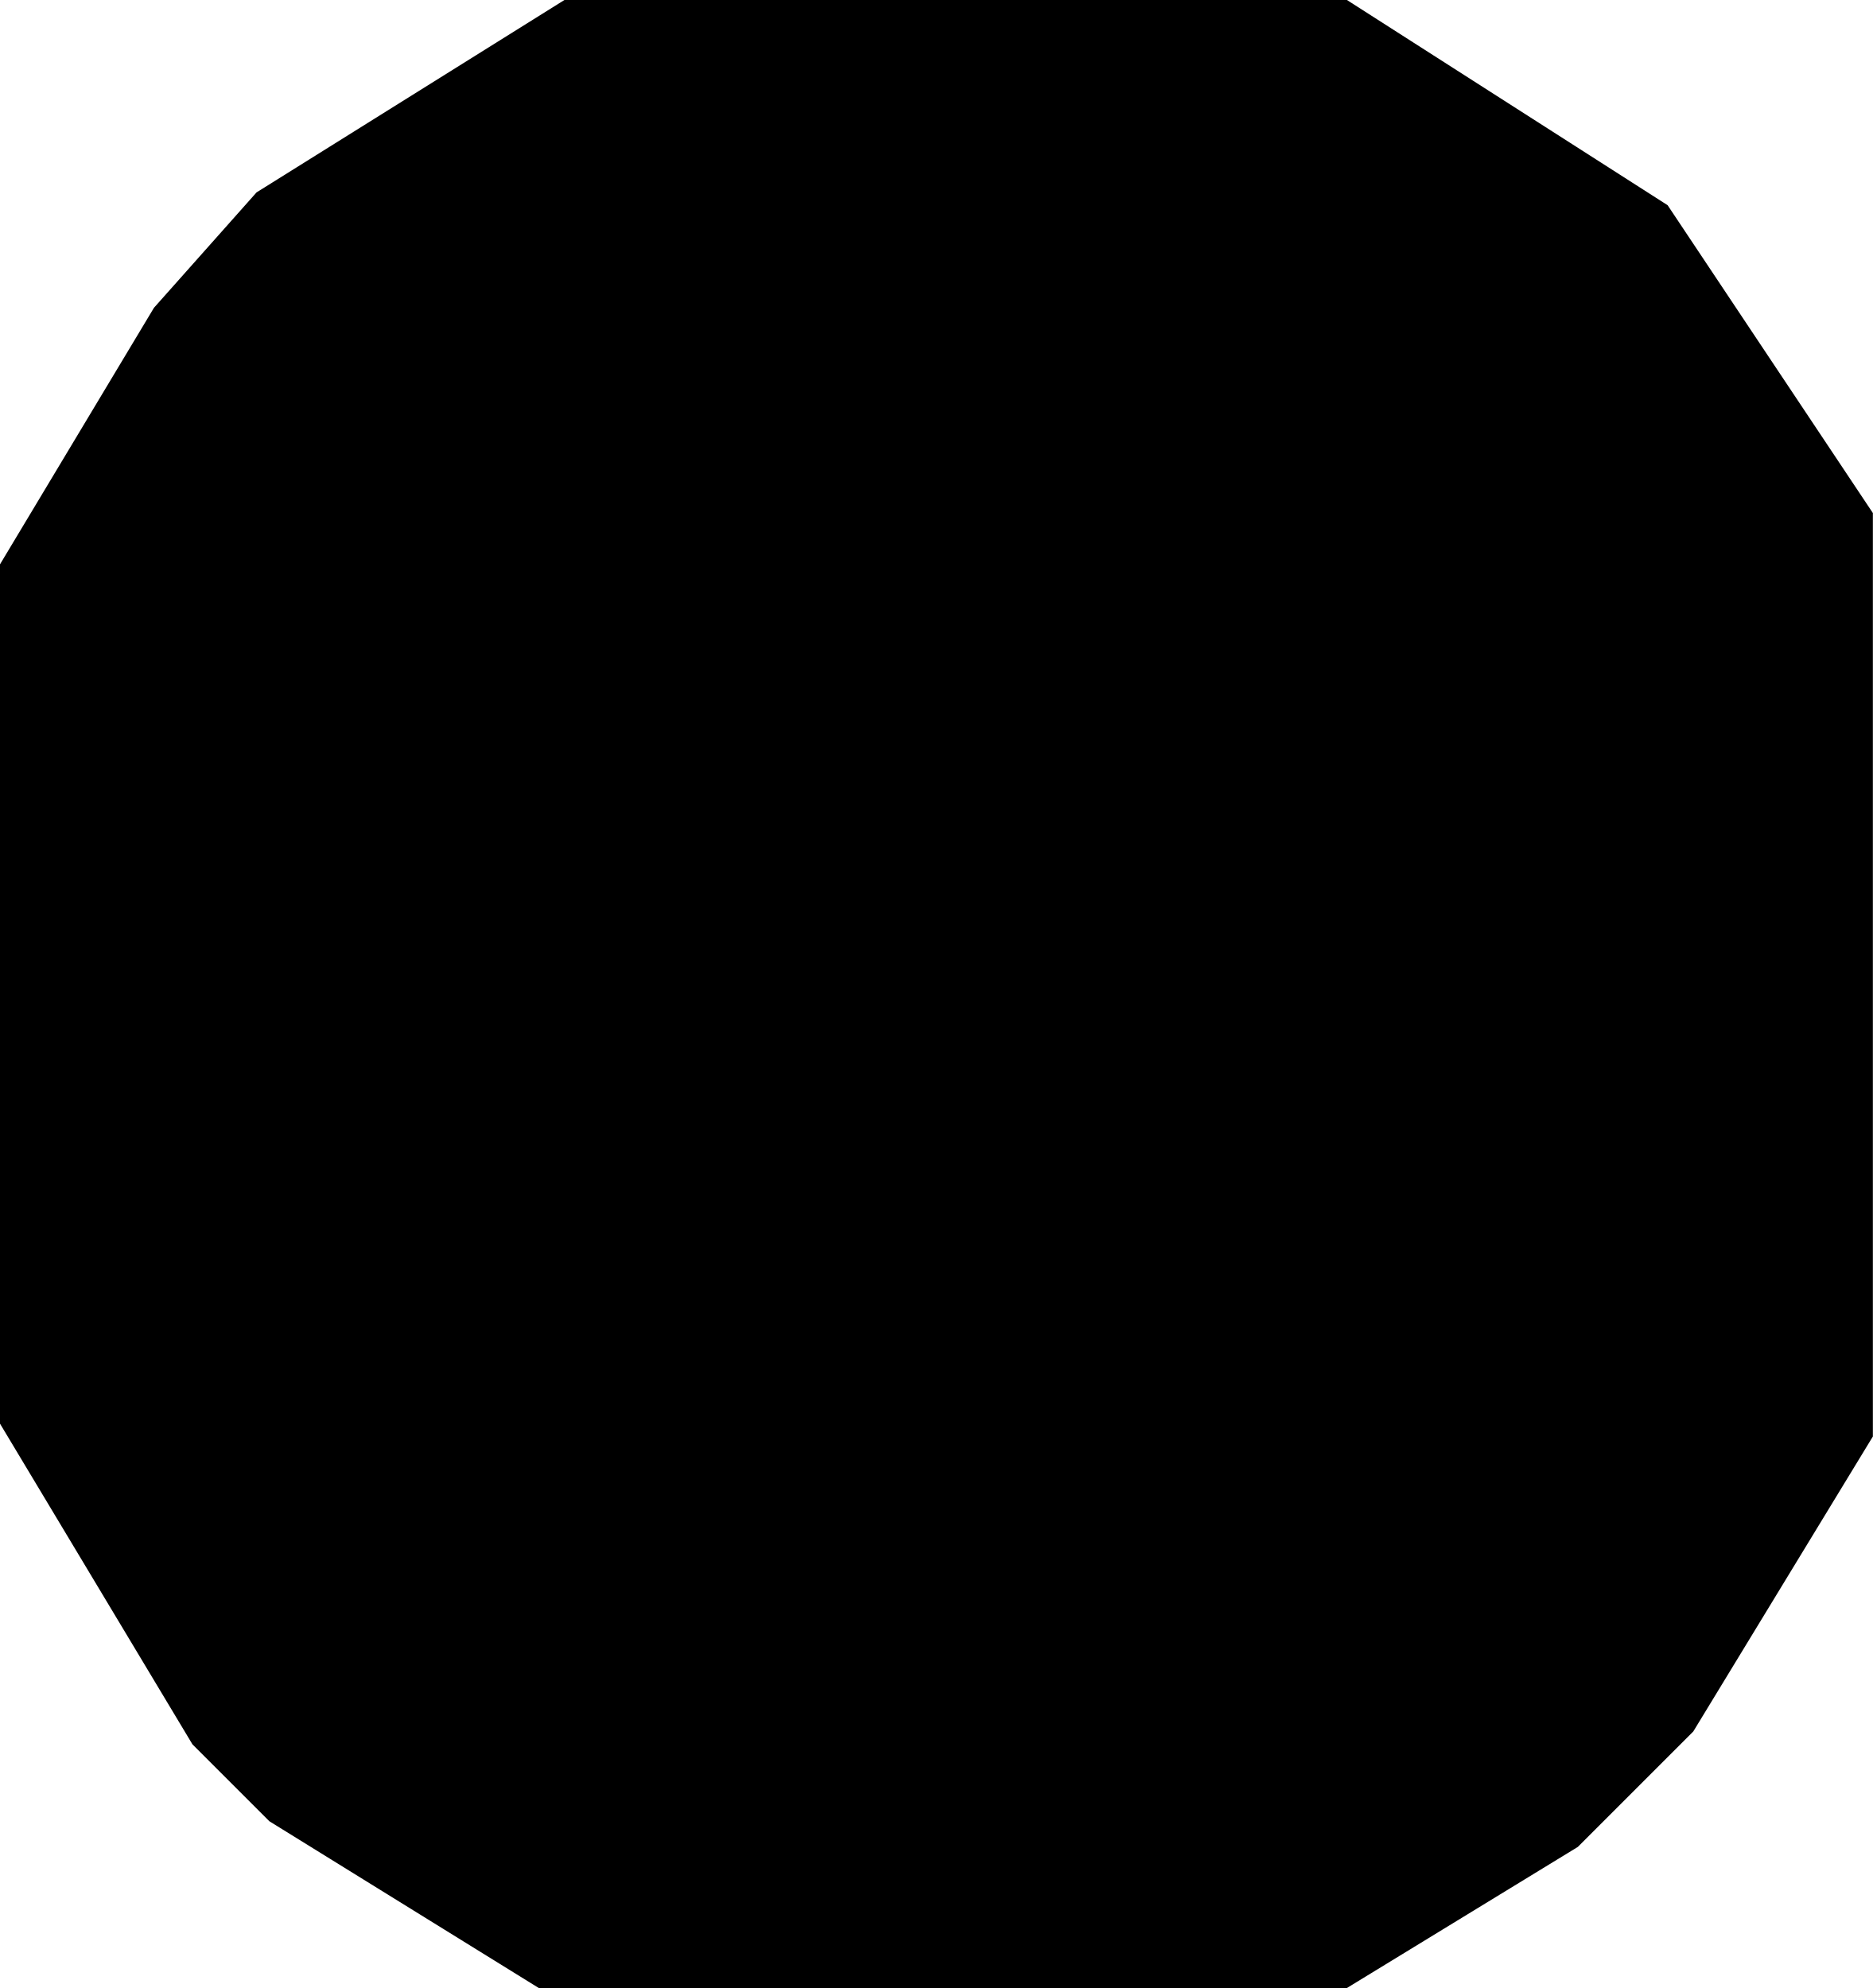
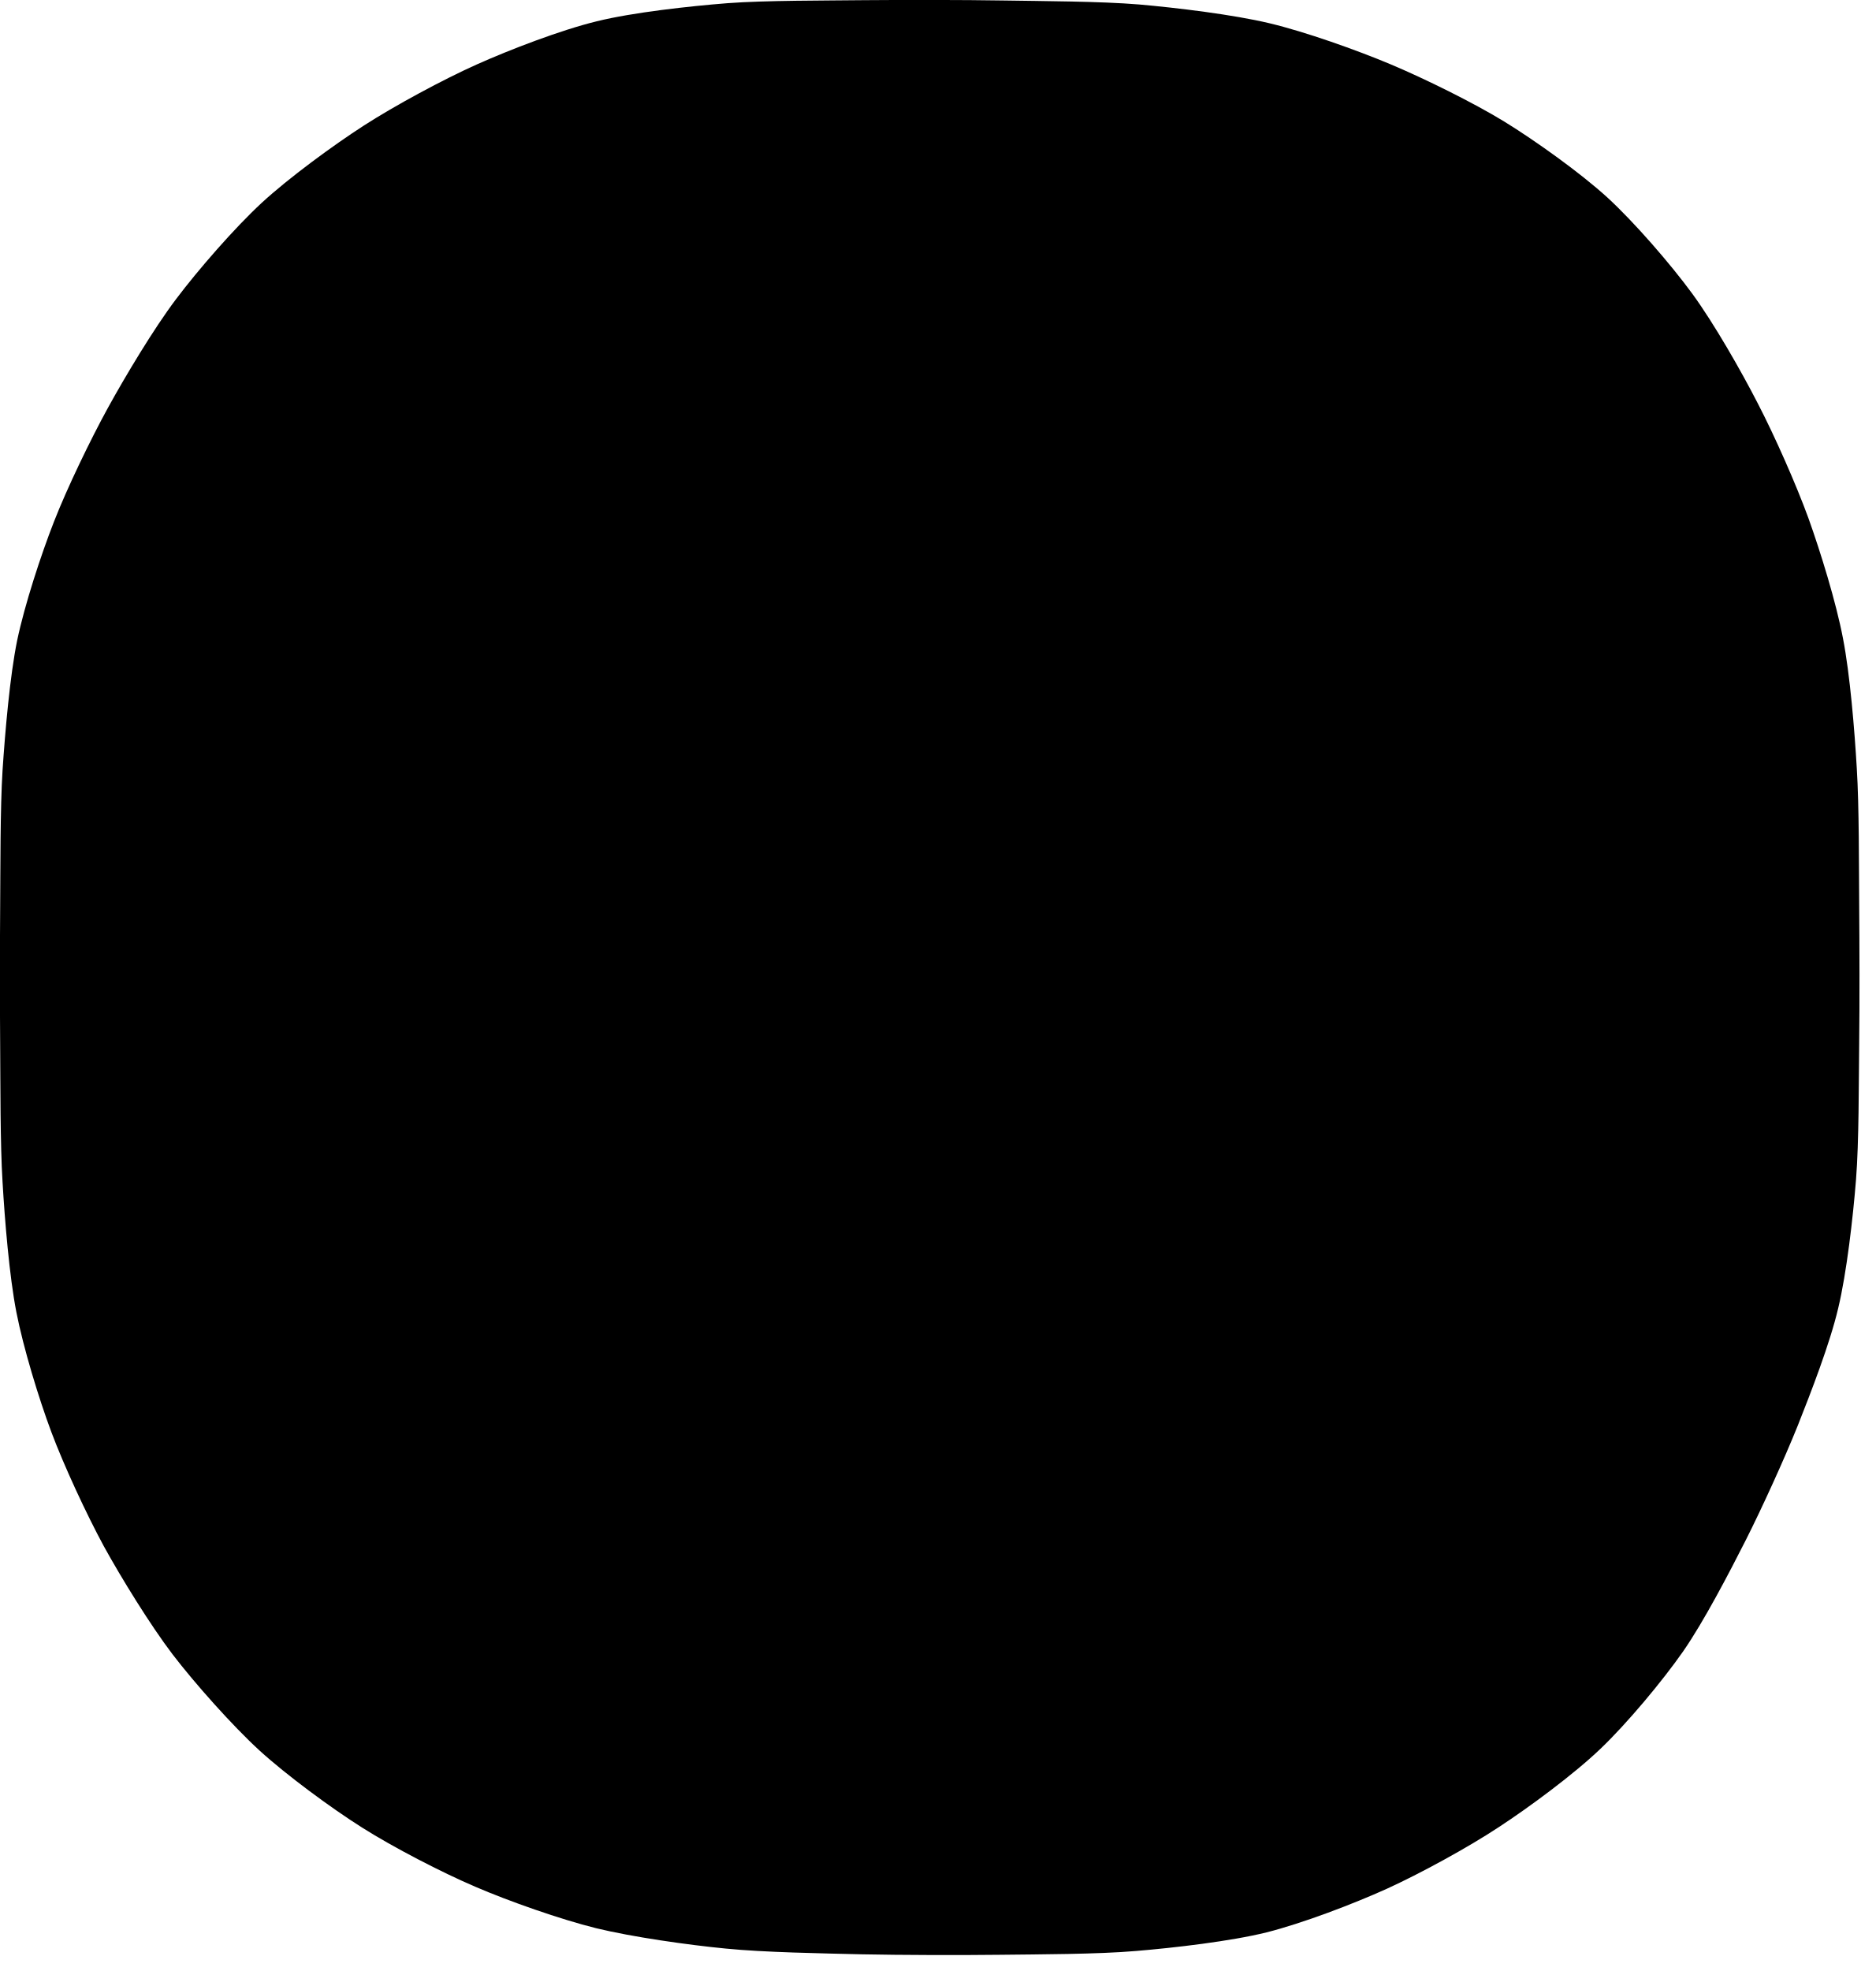
- <svg xmlns="http://www.w3.org/2000/svg" viewBox="0 0 146 155" role="img" aria-label="volume up button silhouette">
-   <path fill="currentColor" d="M 44 0 L 20 15 L 12 24 L 0 44 L 0 111 L 15 136 L 21 142 L 42 155 L 105 155 L 123 144 L 132 135 L 146 112 L 146 40 L 130 16 L 105 0 Z" />
+ <svg xmlns="http://www.w3.org/2000/svg" viewBox="0 0 118 124" role="img" aria-label="volume-up button silhouette">
+   <path fill="currentColor" d="M 37.55,1.34 C 35.29,1.89 32.09,3.12 29.99,4.06 C 27.89,5.00 24.85,6.64 22.91,7.89 C 20.97,9.14 18.16,11.20 16.47,12.76 C 14.77,14.33 12.46,16.98 11.07,18.83 C 9.68,20.67 7.89,23.66 6.79,25.66 C 5.69,27.66 4.22,30.71 3.40,32.81 C 2.58,34.90 1.55,38.05 1.08,40.29 C 0.62,42.54 0.32,46.06 0.16,48.47 C 0.01,50.87 0.03,54.59 0.01,57.07 C -0.01,59.55 -0.01,63.27 0.01,65.75 C 0.03,68.23 0.01,71.95 0.16,74.36 C 0.30,76.77 0.59,80.30 1.03,82.55 C 1.47,84.80 2.44,87.98 3.23,90.09 C 4.02,92.20 5.44,95.26 6.53,97.27 C 7.63,99.27 9.46,102.24 10.86,104.08 C 12.27,105.92 14.62,108.56 16.32,110.12 C 18.03,111.68 20.84,113.75 22.79,114.98 C 24.73,116.21 27.80,117.80 29.91,118.70 C 32.02,119.61 35.26,120.75 37.52,121.31 C 39.78,121.86 43.29,122.36 45.68,122.59 C 48.08,122.83 51.76,122.89 54.23,122.95 C 56.70,123.00 60.42,123.01 62.90,122.98 C 65.37,122.95 69.08,122.95 71.49,122.74 C 73.90,122.54 77.44,122.13 79.70,121.57 C 81.96,121.00 85.16,119.78 87.26,118.83 C 89.35,117.88 92.39,116.22 94.31,114.95 C 96.24,113.69 99.05,111.61 100.71,110.02 C 102.37,108.44 104.61,105.76 105.92,103.88 C 107.23,101.99 108.82,98.93 109.85,96.90 C 110.88,94.86 112.28,91.79 113.12,89.70 C 113.95,87.61 115.15,84.52 115.67,82.30 C 116.20,80.09 116.60,76.61 116.79,74.22 C 116.98,71.83 116.96,68.11 116.99,65.64 C 117.02,63.16 117.01,59.43 116.99,56.95 C 116.97,54.48 116.99,50.76 116.84,48.35 C 116.70,45.94 116.41,42.41 115.97,40.16 C 115.54,37.90 114.56,34.73 113.80,32.61 C 113.03,30.49 111.66,27.40 110.61,25.38 C 109.57,23.35 107.85,20.34 106.49,18.48 C 105.13,16.62 102.83,13.97 101.14,12.42 C 99.44,10.87 96.61,8.85 94.66,7.65 C 92.70,6.45 89.61,4.93 87.49,4.04 C 85.37,3.15 82.14,2.00 79.87,1.46 C 77.60,0.92 74.07,0.49 71.66,0.28 C 69.25,0.08 65.55,0.07 63.07,0.03 C 60.60,-0.01 56.87,-0.01 54.39,0.01 C 51.91,0.04 48.19,0.02 45.78,0.20 C 43.37,0.39 39.82,0.78 37.55,1.34 Z" />
</svg>
